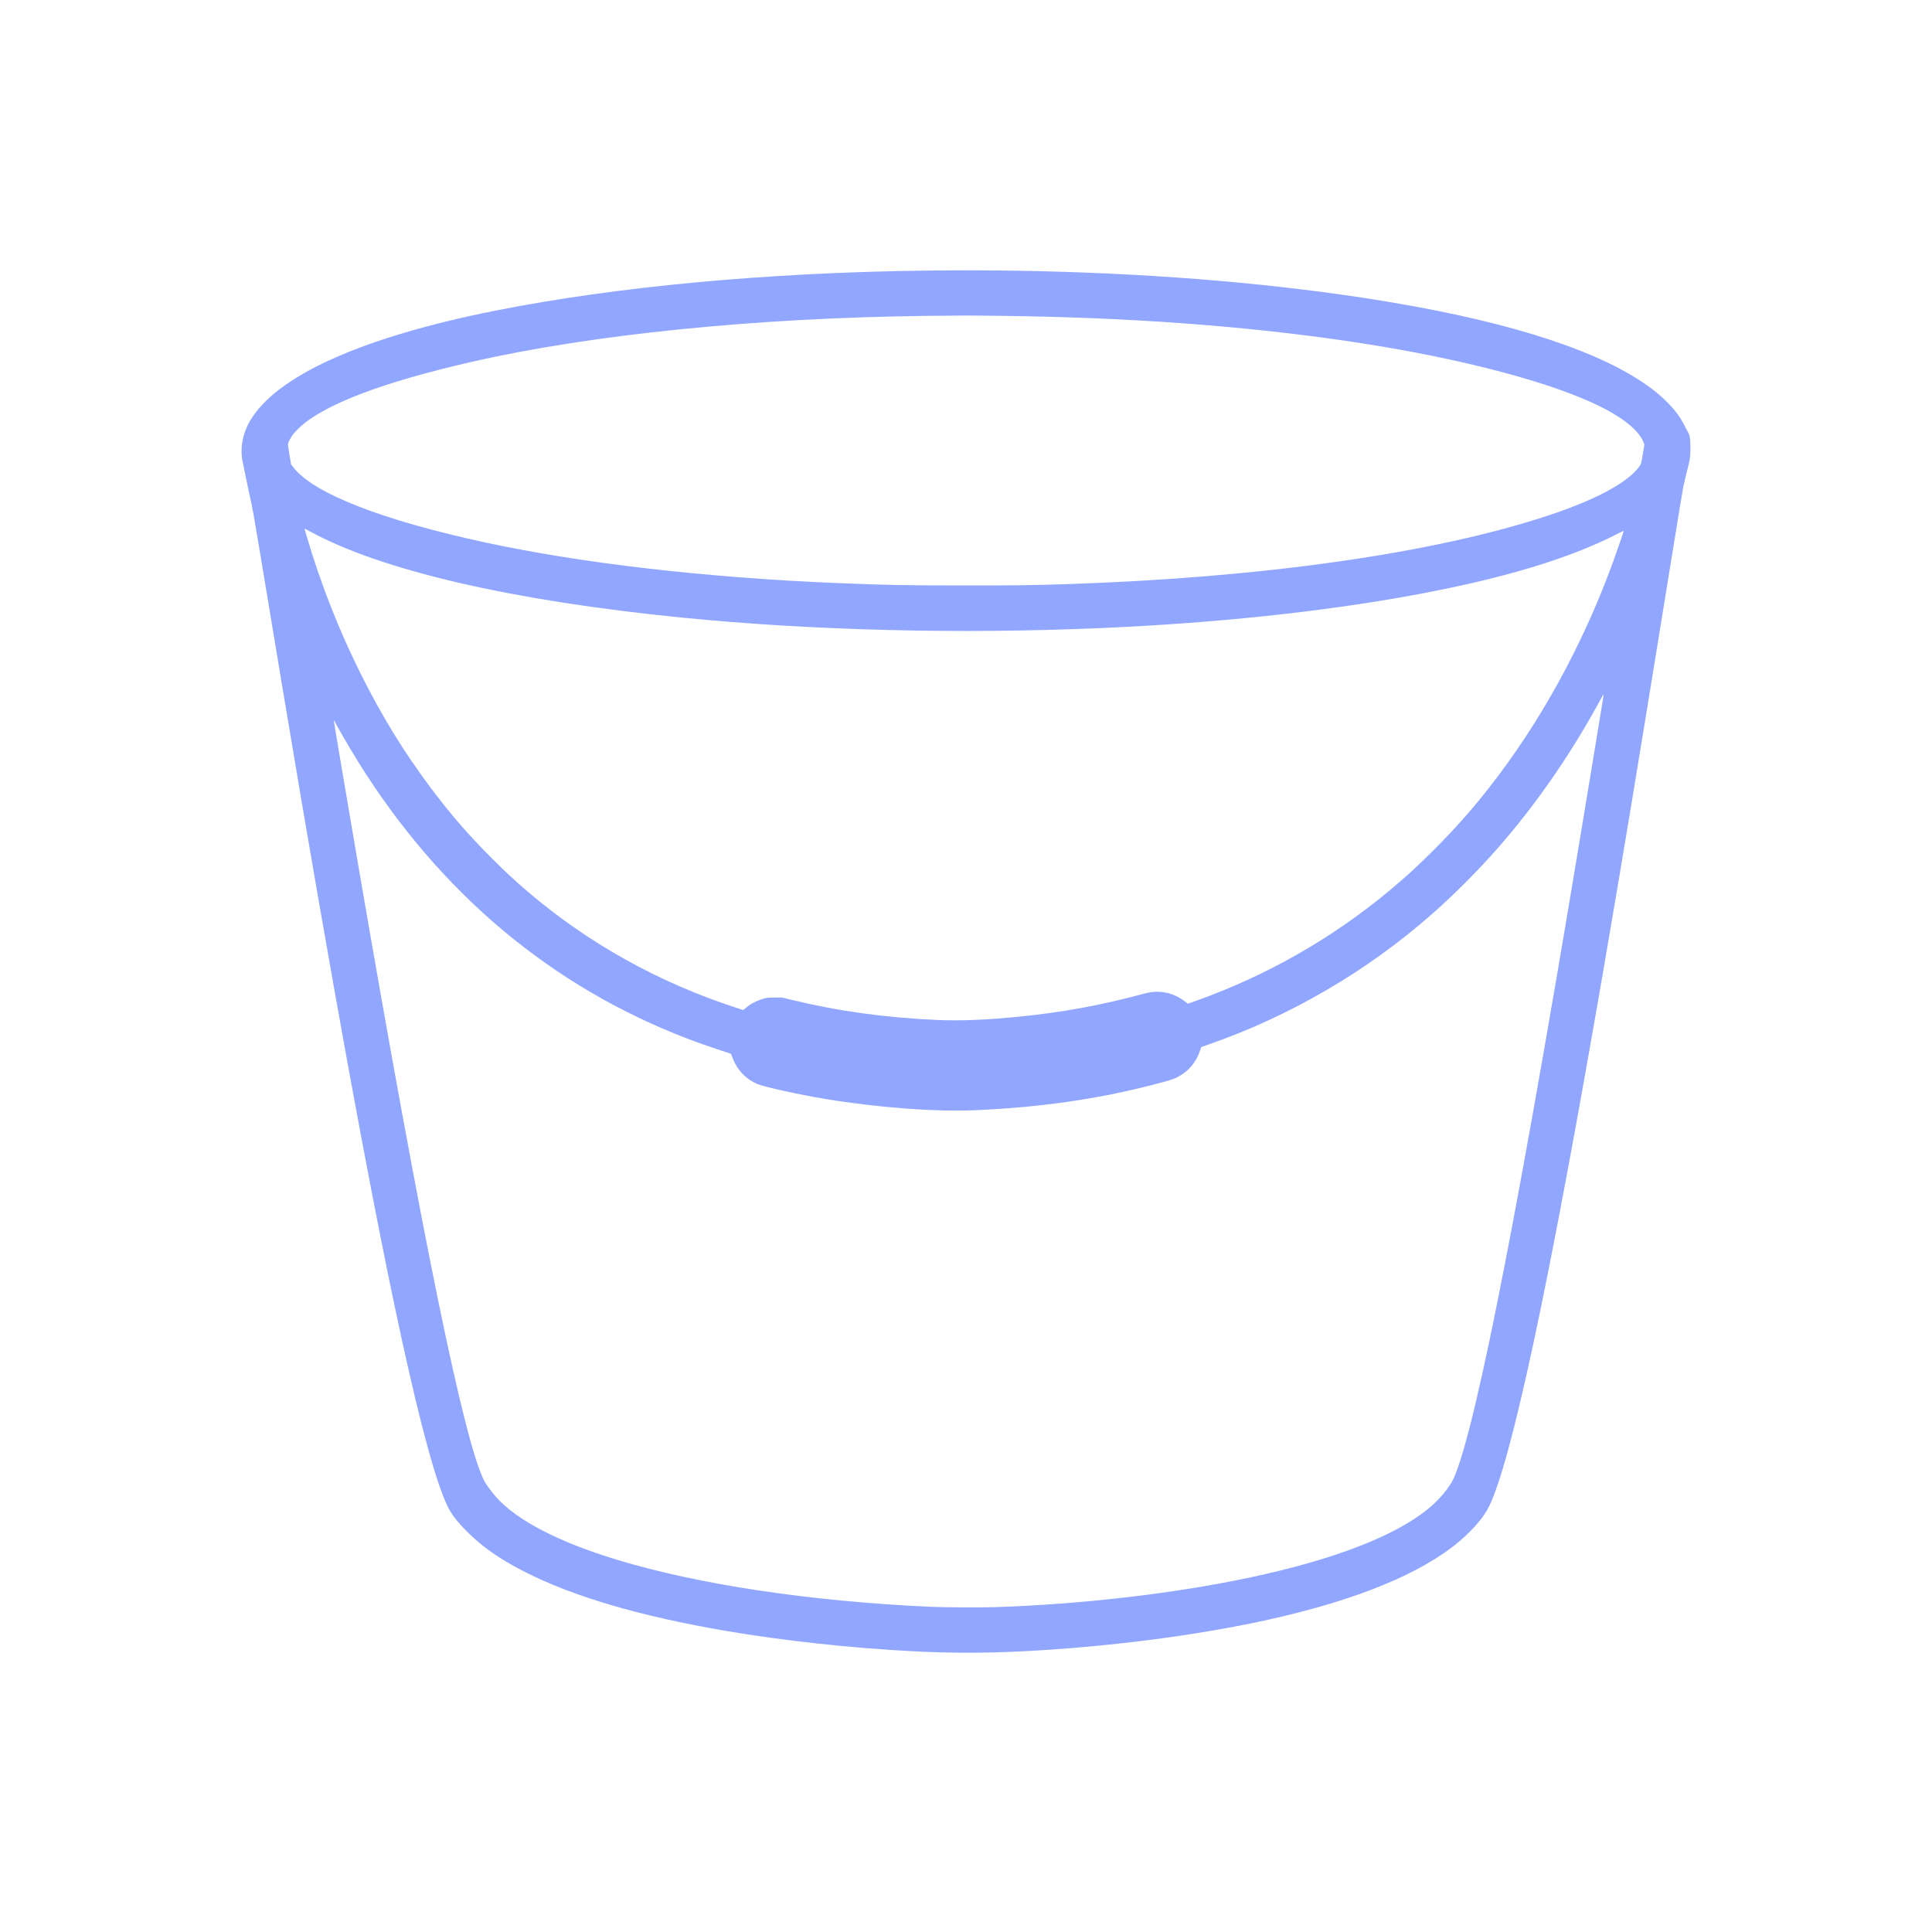
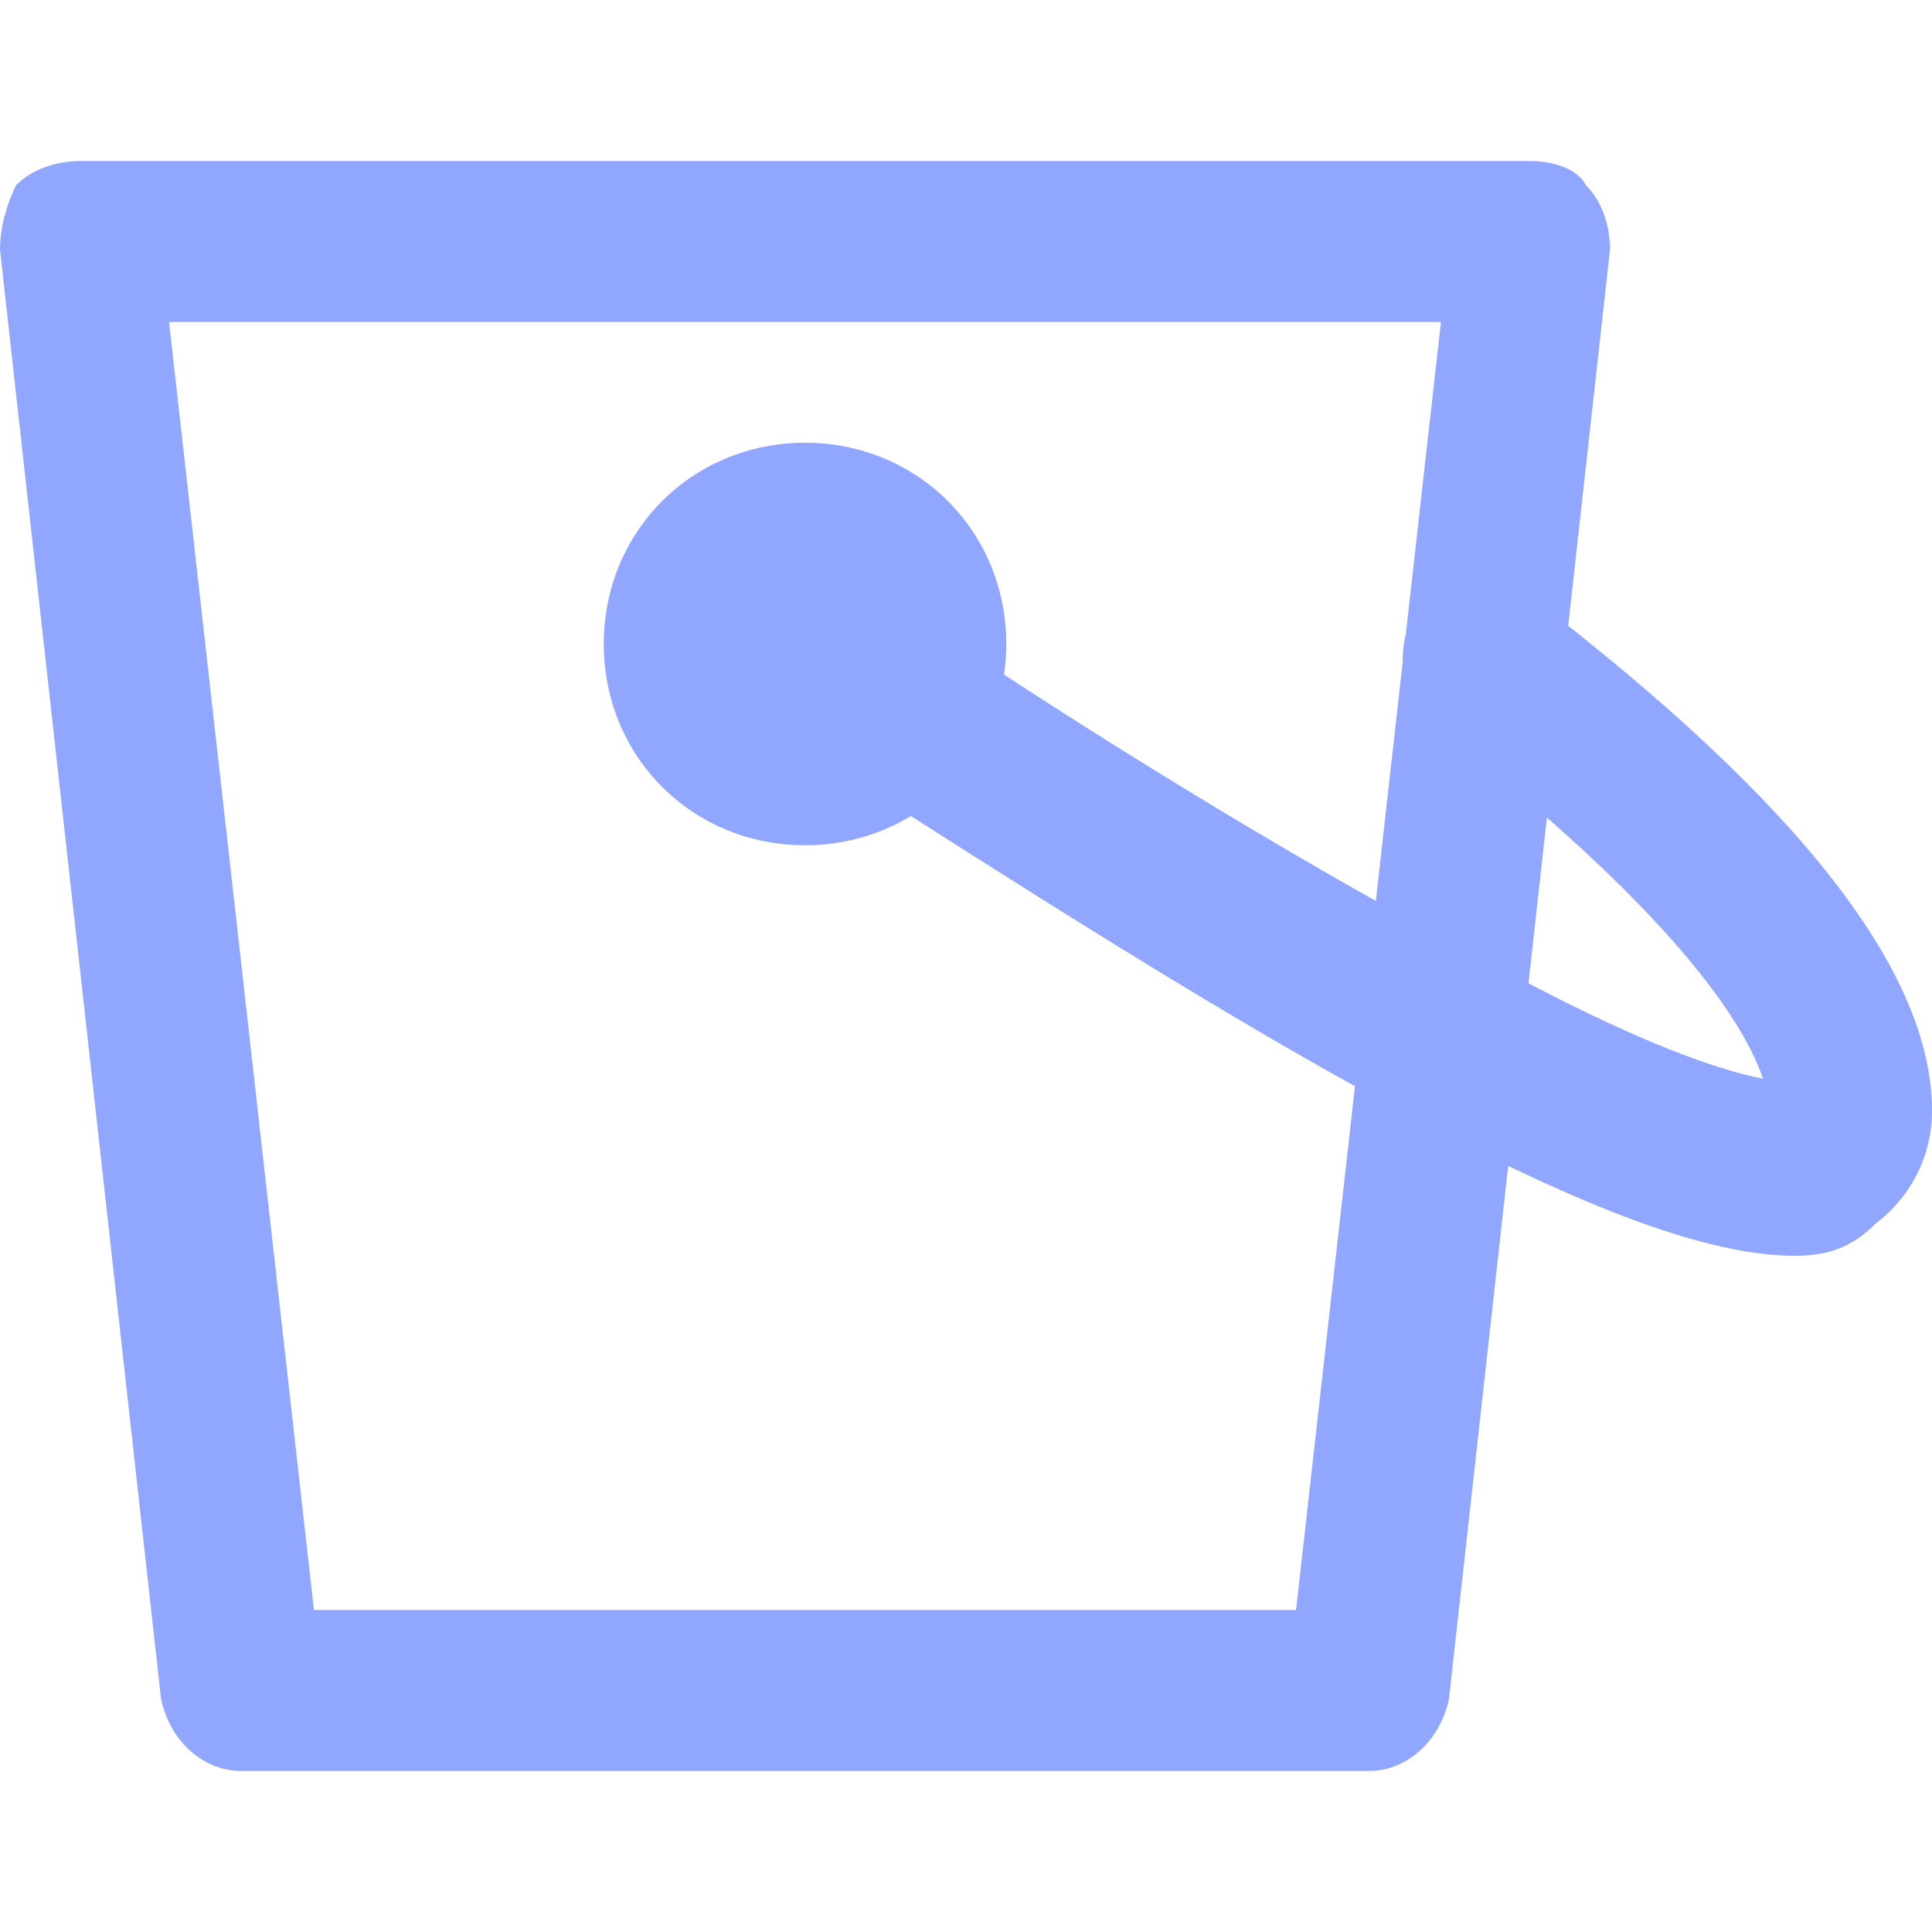
- <svg xmlns="http://www.w3.org/2000/svg" version="1.0" width="20480pt" height="20480pt" viewBox="0 0 20480 20480" preserveAspectRatio="xMidYMid meet">
-   <g transform="translate(0,20480) scale(0.4,-0.4)" fill="#91a7ff" stroke="none">
-     <path d="M24540 44029 c-4192 -51 -8205 -424 -11400 -1059 -3565 -709 -5844 -1738 -6529 -2950 -187 -330 -253 -712 -181 -1050 11 -52 51 -250 89 -440 38 -190 95 -455 126 -589 40 -175 103 -527 220 -1235 943 -5692 1412 -8452 1981 -11651 1407 -7919 2413 -12516 3009 -13760 108 -226 255 -417 534 -696 406 -405 871 -727 1536 -1064 1287 -652 3059 -1171 5308 -1555 1531 -261 3297 -453 4962 -540 975 -51 1877 -52 2840 -5 2299 114 4697 422 6620 851 2330 520 4041 1228 5044 2088 335 287 614 612 745 868 603 1182 1622 5956 3080 14438 453 2631 905 5362 1636 9880 329 2032 429 2643 450 2745 22 106 110 470 144 601 37 138 48 265 43 489 -5 223 -14 265 -75 375 -19 36 -60 112 -90 170 -111 215 -231 377 -427 579 -973 1000 -3084 1842 -6145 2451 -2490 495 -5479 832 -8680 980 -1614 74 -3172 100 -4840 79z m1980 -1199 c3358 -41 6346 -257 9125 -660 2679 -389 5090 -989 6495 -1617 788 -353 1284 -730 1415 -1078 l23 -60 -43 -253 c-41 -247 -42 -253 -80 -308 -301 -436 -1155 -897 -2460 -1327 -3016 -993 -7543 -1636 -12725 -1807 -922 -30 -1288 -35 -2670 -35 -1565 0 -2096 10 -3340 60 -3518 143 -6827 523 -9403 1080 -2742 592 -4568 1308 -5086 1995 l-57 76 -43 253 c-26 152 -41 266 -38 288 8 48 69 164 127 243 27 36 95 111 152 166 634 617 2195 1217 4586 1764 3183 727 7526 1166 12062 1219 943 11 1099 11 1960 1z m-18332 -5699 c1895 -1044 5371 -1851 9902 -2300 3442 -341 7358 -438 11100 -275 3005 130 5847 430 8249 870 2339 428 4107 955 5379 1604 116 59 212 105 212 100 0 -15 -184 -550 -282 -820 -803 -2207 -1944 -4282 -3302 -6005 -471 -598 -903 -1084 -1450 -1630 -439 -439 -732 -707 -1156 -1061 -1535 -1280 -3265 -2267 -5147 -2938 l-212 -75 -93 70 c-201 150 -413 229 -665 245 -122 8 -247 -7 -395 -47 -1164 -312 -2149 -494 -3288 -608 -879 -89 -1599 -119 -2205 -91 -1379 62 -2615 232 -3835 528 l-275 67 -190 -1 c-174 0 -198 -2 -288 -27 -182 -49 -350 -135 -481 -246 l-68 -58 -177 57 c-2059 667 -3944 1718 -5554 3097 -327 281 -569 505 -908 843 -639 636 -1113 1182 -1654 1905 -706 943 -1285 1887 -1844 3005 -589 1179 -1069 2405 -1441 3675 -22 77 -43 148 -46 158 -3 9 -2 17 1 17 4 0 54 -26 113 -59z m34247 -4736 c-36 -220 -136 -825 -221 -1345 -1861 -11347 -3078 -17630 -3682 -19009 -113 -258 -385 -585 -700 -839 -887 -718 -2497 -1337 -4702 -1806 -2001 -426 -4471 -713 -6770 -787 -400 -13 -1361 -7 -1740 11 -3179 148 -6108 589 -8270 1245 -1549 470 -2658 1046 -3203 1663 -112 127 -265 333 -310 419 -535 1022 -1655 6489 -3337 16288 -281 1638 -660 3879 -656 3882 2 2 29 -45 61 -105 32 -59 118 -210 190 -337 2065 -3601 4935 -6220 8482 -7741 483 -207 889 -360 1428 -539 l370 -123 38 -104 c115 -317 356 -570 664 -698 188 -78 1106 -280 1798 -394 1388 -230 2927 -345 3990 -297 1781 79 3336 310 4889 726 295 79 386 110 491 171 268 152 452 376 554 673 l36 103 180 63 c2157 748 4191 1932 5915 3444 587 515 1239 1168 1764 1766 1024 1167 1971 2540 2757 4002 24 45 45 79 47 75 1 -5 -27 -188 -63 -407z" />
+ <svg xmlns="http://www.w3.org/2000/svg" fill="#91a7ff" version="1.1" id="Layer_1" width="800px" height="800px" viewBox="0 0 24 24" enable-background="new 0 0 24 24" xml:space="preserve">
+   <g>
+     <g>
+       <g>
+         <path d="M17,22H3c-0.5,0-0.9-0.4-1-0.9l-2-18c0-0.3,0.1-0.6,0.2-0.8C0.4,2.1,0.7,2,1,2h18c0.3,0,0.6,0.1,0.7,0.3     C19.9,2.5,20,2.8,20,3.1l-2,18C17.9,21.6,17.5,22,17,22z M3.9,20h12.2l1.8-16H2.1L3.9,20z" />
+       </g>
+     </g>
+     <g>
+       <g>
+         <path d="M22.3,15.6c-0.9,0-2.3-0.4-4.9-1.8c-1.7-0.9-3.8-2.2-6.3-3.8c-1-0.7-1.7-1.1-1.7-1.1C9,8.5,8.9,7.9,9.2,7.4     c0.3-0.5,0.9-0.6,1.4-0.3c0,0,0.6,0.4,1.6,1.1c0.9,0.6,3.7,2.4,6.2,3.7c2,1.1,3,1.4,3.5,1.5c-0.3-0.9-1.5-2.4-4.1-4.4     c-0.4-0.3-0.5-1-0.2-1.4c0.3-0.4,1-0.5,1.4-0.2c3.4,2.6,5,4.7,5,6.4c0,0.6-0.3,1.1-0.7,1.4C23,15.5,22.7,15.6,22.3,15.6z" />
+       </g>
+     </g>
+     <g>
+       <g>
+         <circle cx="10" cy="8" r="2" />
+       </g>
+       <g>
+         <path d="M10,10.5c-1.4,0-2.5-1.1-2.5-2.5S8.6,5.5,10,5.5s2.5,1.1,2.5,2.5S11.4,10.5,10,10.5z M10,6.5C9.2,6.5,8.5,7.2,8.5,8     S9.2,9.5,10,9.5s1.5-0.7,1.5-1.5S10.8,6.5,10,6.5z" />
+       </g>
+     </g>
  </g>
</svg>
